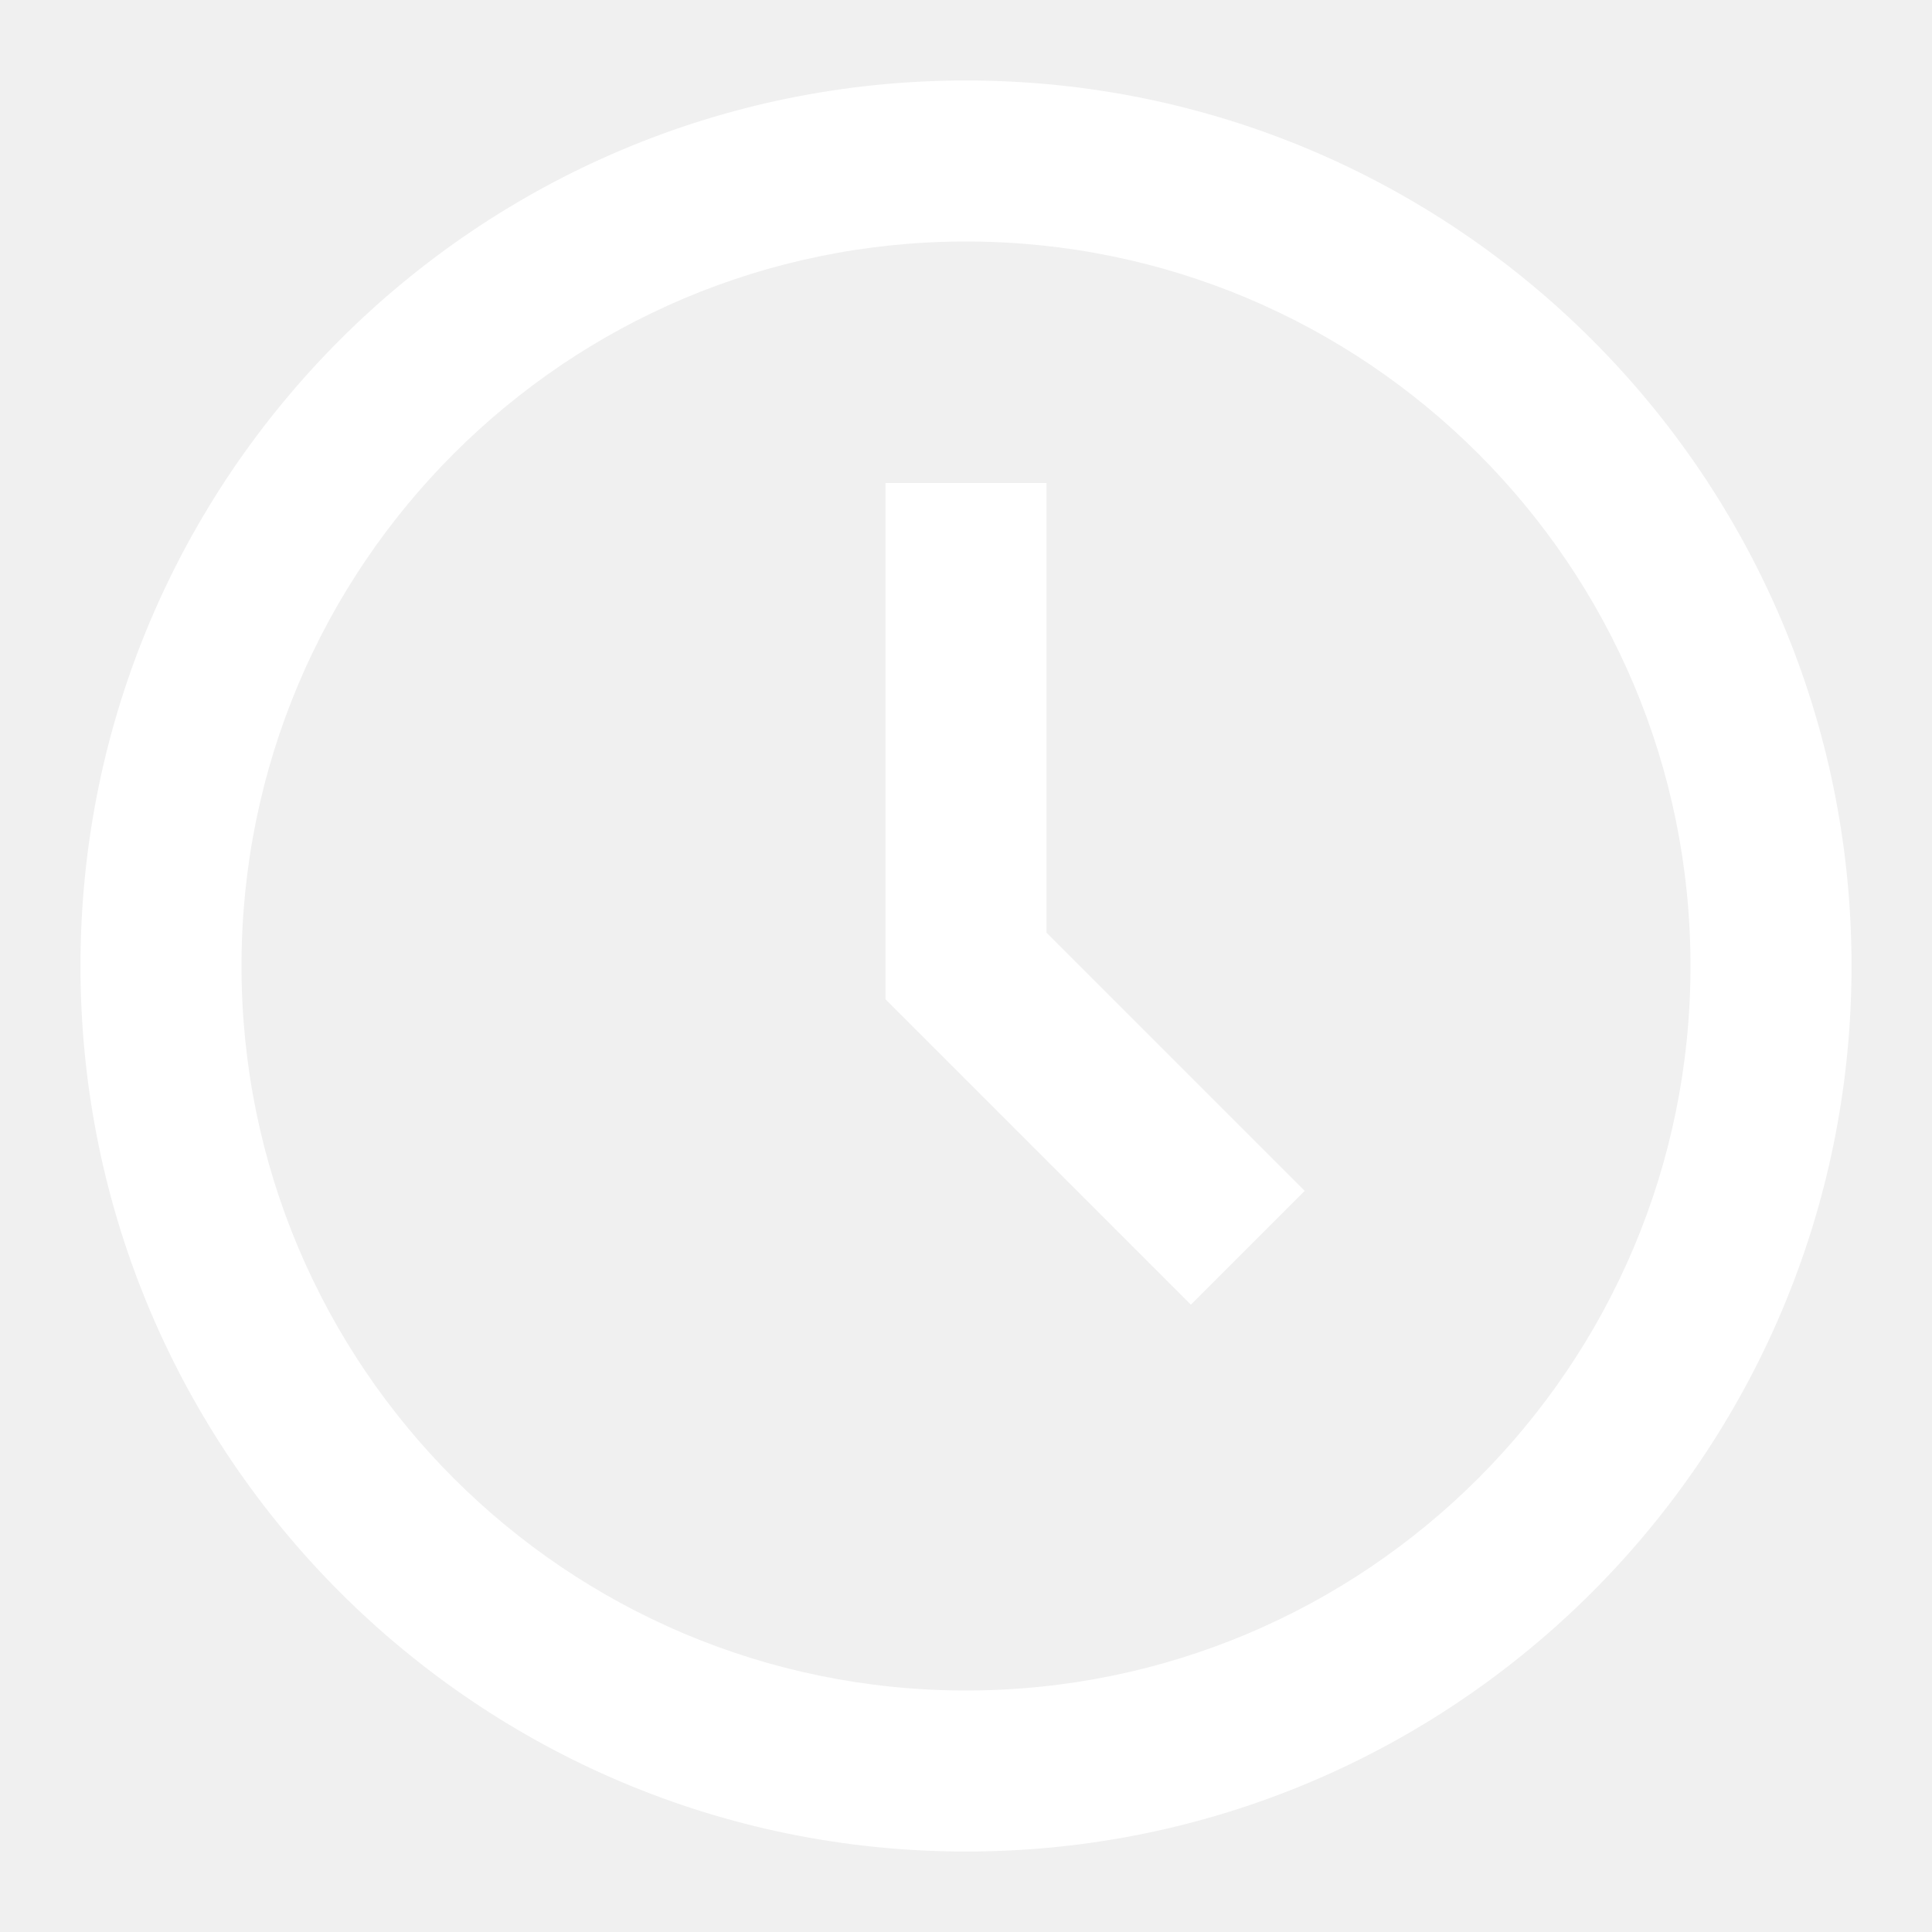
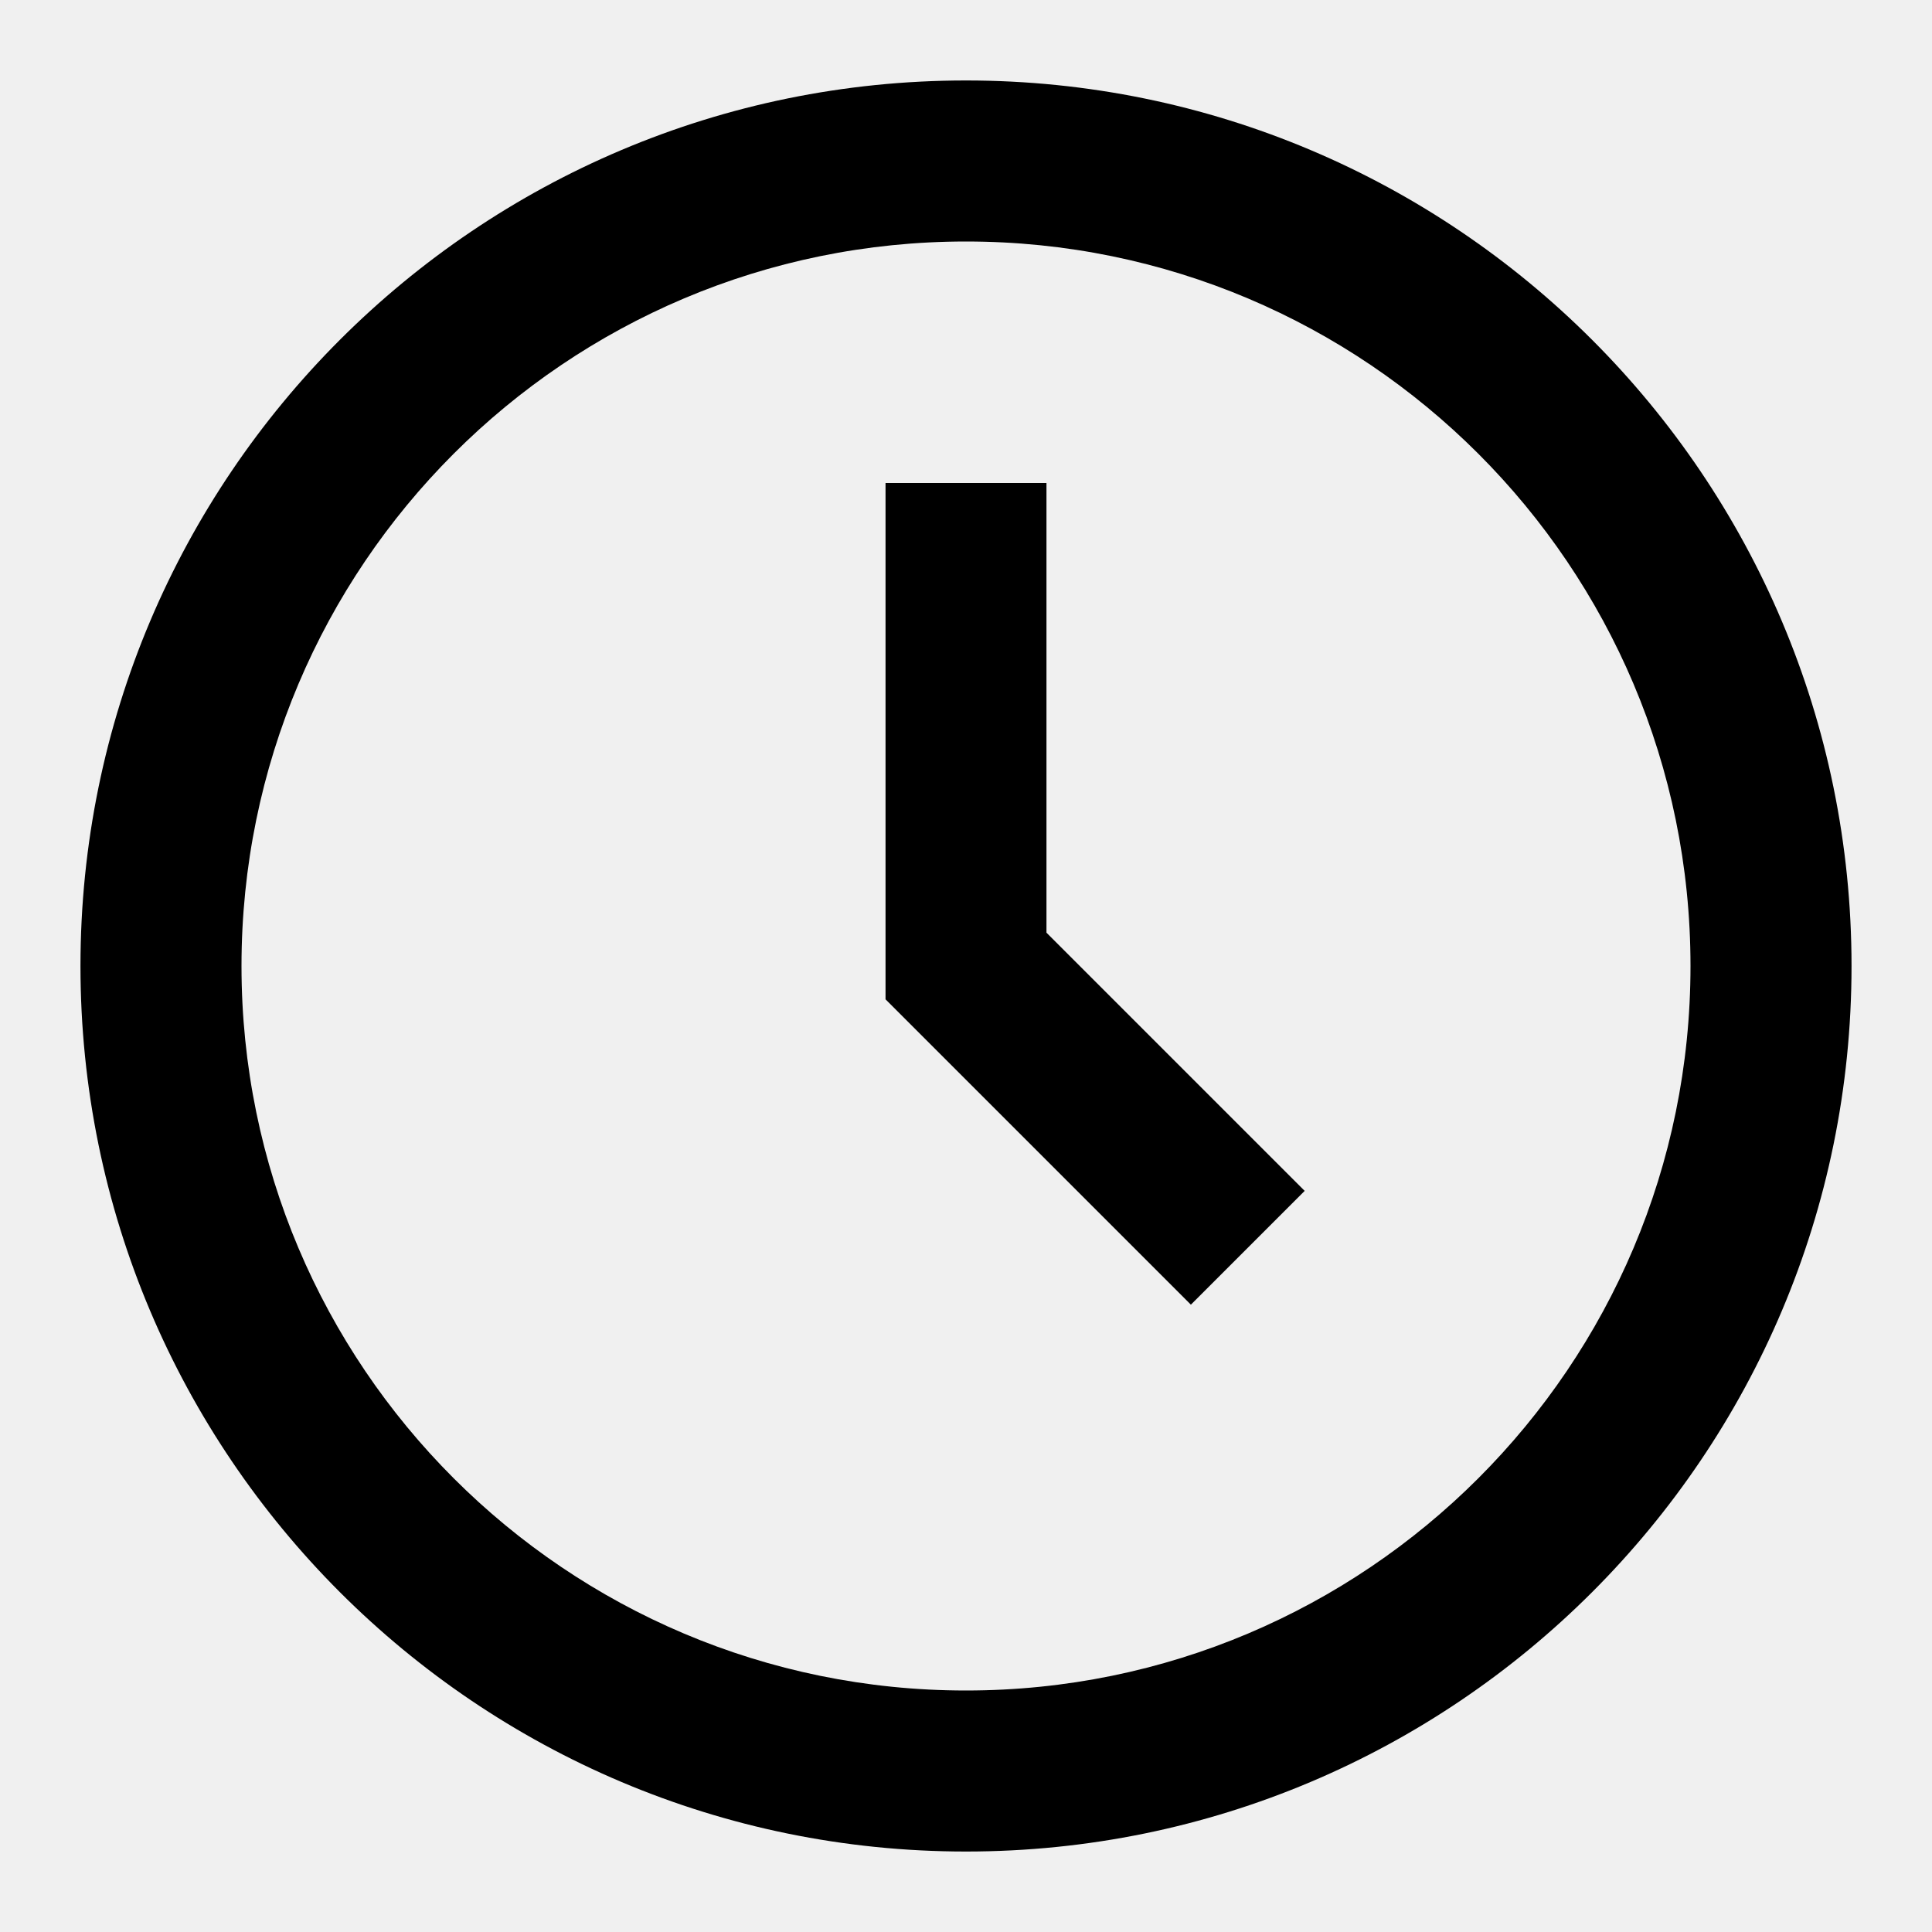
<svg xmlns="http://www.w3.org/2000/svg" preserveAspectRatio="none" overflow="visible" style="display: block;" width="20" height="20" viewBox="0 0 20 20" fill="none">
  <g id="glyph">
    <g id="Vector">
-       <path d="M17.5 10C17.5 5.858 14.142 2.5 10 2.5C5.858 2.5 2.5 5.858 2.5 10C2.5 14.142 5.858 17.5 10 17.5V19.167C4.938 19.167 0.833 15.062 0.833 10C0.833 4.938 4.938 0.833 10 0.833C15.062 0.833 19.167 4.938 19.167 10C19.167 15.062 15.062 19.167 10 19.167V17.5C14.142 17.5 17.5 14.142 17.5 10Z" fill="white" />
-       <path d="M10.833 5V9.655L13.506 12.328L12.328 13.506L9.167 10.345V5H10.833Z" fill="white" />
+       <path d="M17.5 10C17.5 5.858 14.142 2.5 10 2.5C5.858 2.5 2.5 5.858 2.5 10C2.5 14.142 5.858 17.5 10 17.5V19.167C4.938 19.167 0.833 15.062 0.833 10C0.833 4.938 4.938 0.833 10 0.833C15.062 0.833 19.167 4.938 19.167 10C19.167 15.062 15.062 19.167 10 19.167V17.5C14.142 17.5 17.5 14.142 17.5 10Z" fill="black" />
+       <path d="M10.833 5V9.655L13.506 12.328L12.328 13.506L9.167 10.345V5H10.833Z" fill="black" />
    </g>
  </g>
</svg>
